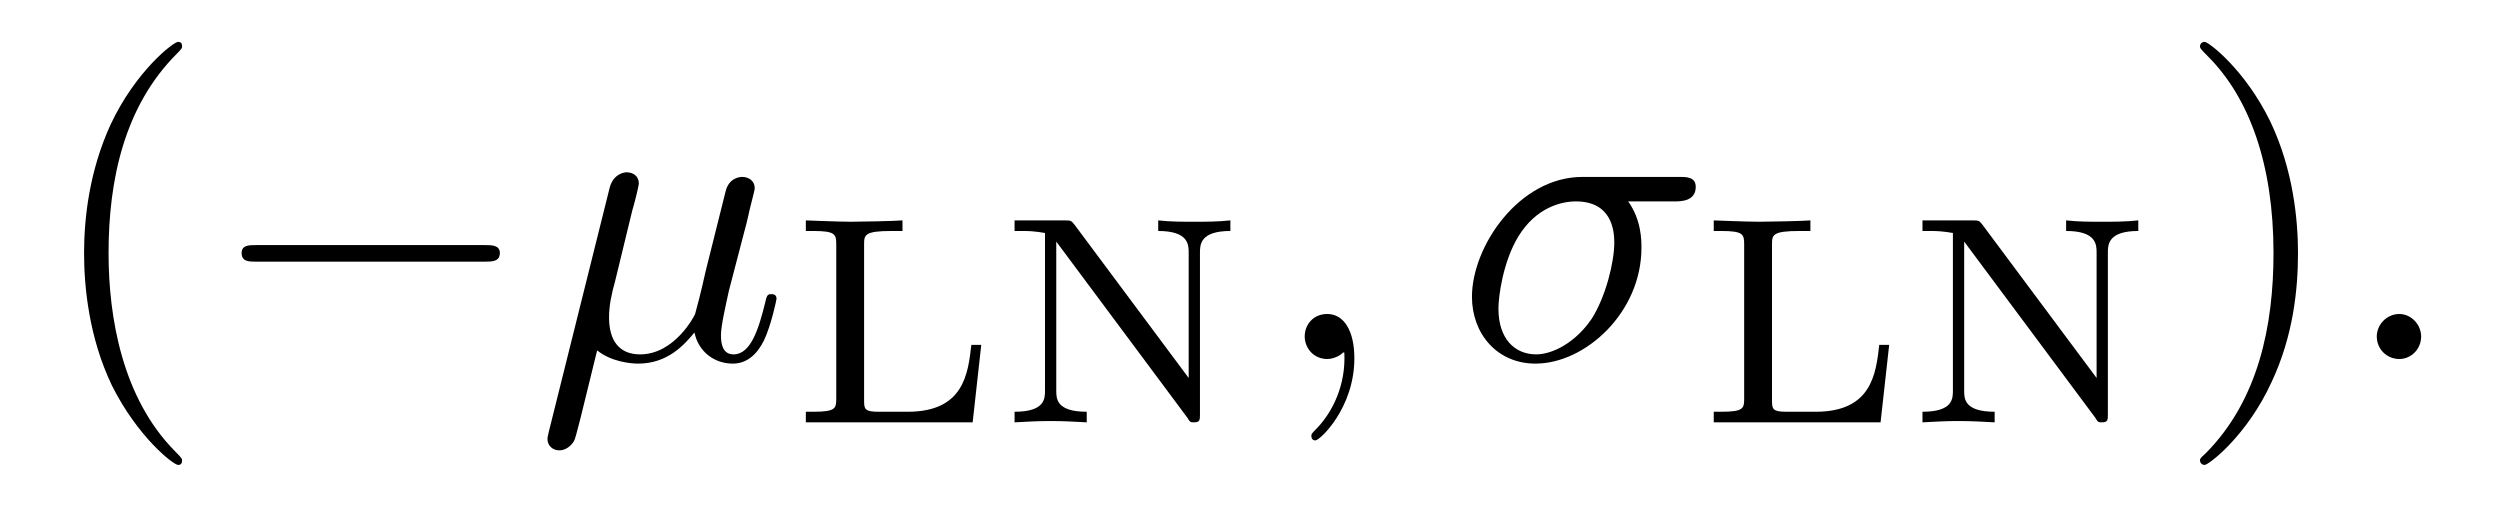
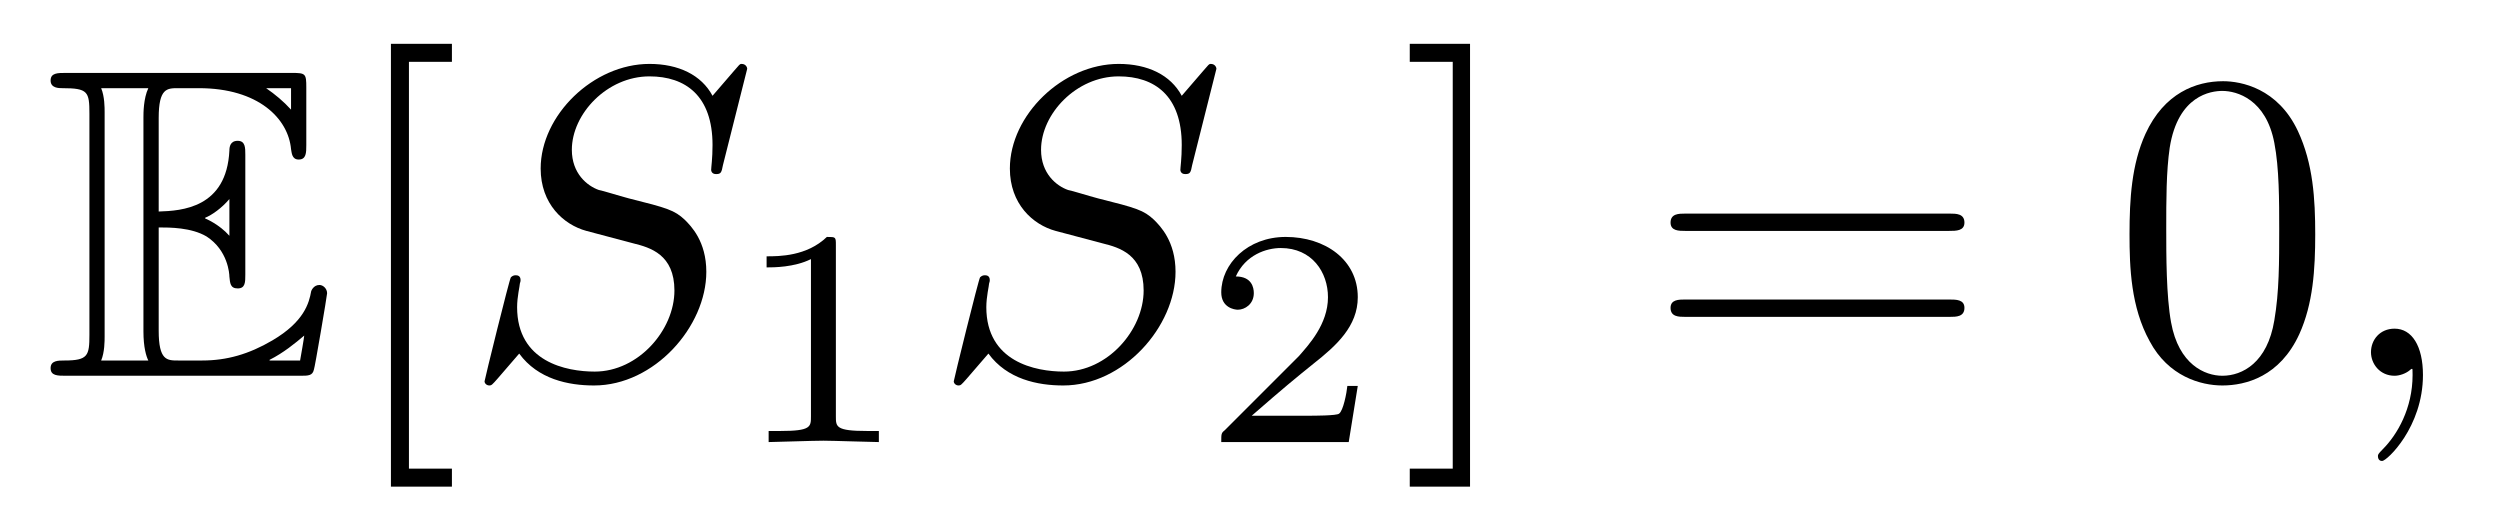
- <svg xmlns="http://www.w3.org/2000/svg" xmlns:xlink="http://www.w3.org/1999/xlink" viewBox="0 0 58.998 11.963" version="1.2">
+ <svg xmlns="http://www.w3.org/2000/svg" xmlns:xlink="http://www.w3.org/1999/xlink" viewBox="0 0 56.366 11.963" version="1.2">
  <defs>
    <g>
      <symbol overflow="visible" id="glyph0-0">
        <path style="stroke:none;" d="" />
      </symbol>
      <symbol overflow="visible" id="glyph0-1">
-         <path style="stroke:none;" d="M 3.297 2.391 C 3.297 2.359 3.297 2.344 3.125 2.172 C 1.891 0.922 1.562 -0.969 1.562 -2.5 C 1.562 -4.234 1.938 -5.969 3.172 -7.203 C 3.297 -7.328 3.297 -7.344 3.297 -7.375 C 3.297 -7.453 3.266 -7.484 3.203 -7.484 C 3.094 -7.484 2.203 -6.797 1.609 -5.531 C 1.109 -4.438 0.984 -3.328 0.984 -2.5 C 0.984 -1.719 1.094 -0.516 1.641 0.625 C 2.25 1.844 3.094 2.5 3.203 2.5 C 3.266 2.5 3.297 2.469 3.297 2.391 Z M 3.297 2.391 " />
-       </symbol>
-       <symbol overflow="visible" id="glyph0-2">
-         <path style="stroke:none;" d="M 2.875 -2.5 C 2.875 -3.266 2.766 -4.469 2.219 -5.609 C 1.625 -6.828 0.766 -7.484 0.672 -7.484 C 0.609 -7.484 0.562 -7.438 0.562 -7.375 C 0.562 -7.344 0.562 -7.328 0.75 -7.141 C 1.734 -6.156 2.297 -4.578 2.297 -2.5 C 2.297 -0.781 1.938 0.969 0.703 2.219 C 0.562 2.344 0.562 2.359 0.562 2.391 C 0.562 2.453 0.609 2.5 0.672 2.5 C 0.766 2.5 1.672 1.812 2.25 0.547 C 2.766 -0.547 2.875 -1.656 2.875 -2.5 Z M 2.875 -2.5 " />
+         <path style="stroke:none;" d="M 2.578 -3.344 C 2.828 -3.344 3.312 -3.344 3.656 -3.141 C 4.141 -2.828 4.172 -2.297 4.172 -2.234 C 4.188 -2.094 4.188 -1.969 4.359 -1.969 C 4.531 -1.969 4.531 -2.109 4.531 -2.281 L 4.531 -4.984 C 4.531 -5.141 4.531 -5.297 4.359 -5.297 C 4.188 -5.297 4.172 -5.156 4.172 -5.078 C 4.109 -3.781 3.094 -3.719 2.578 -3.703 L 2.578 -5.812 C 2.578 -6.484 2.766 -6.484 3.016 -6.484 L 3.484 -6.484 C 4.828 -6.484 5.5 -5.797 5.562 -5.109 C 5.578 -5.031 5.578 -4.875 5.734 -4.875 C 5.906 -4.875 5.906 -5.031 5.906 -5.203 L 5.906 -6.5 C 5.906 -6.812 5.891 -6.828 5.578 -6.828 L 0.484 -6.828 C 0.297 -6.828 0.141 -6.828 0.141 -6.656 C 0.141 -6.484 0.328 -6.484 0.406 -6.484 C 0.984 -6.484 1.016 -6.406 1.016 -5.906 L 1.016 -0.922 C 1.016 -0.453 0.984 -0.344 0.453 -0.344 C 0.312 -0.344 0.141 -0.344 0.141 -0.172 C 0.141 0 0.297 0 0.484 0 L 5.766 0 C 5.953 0 6.047 0 6.078 -0.141 C 6.094 -0.156 6.375 -1.812 6.375 -1.859 C 6.375 -1.969 6.281 -2.047 6.203 -2.047 C 6.062 -2.047 6.016 -1.906 6.016 -1.906 C 5.969 -1.641 5.859 -1.219 5.141 -0.797 C 4.609 -0.484 4.109 -0.344 3.562 -0.344 L 3.016 -0.344 C 2.766 -0.344 2.578 -0.344 2.578 -1.016 Z M 5.562 -6.484 L 5.562 -6 C 5.391 -6.188 5.203 -6.344 5 -6.484 Z M 3.625 -3.562 C 3.781 -3.625 4 -3.781 4.172 -3.984 L 4.172 -3.156 C 3.938 -3.422 3.625 -3.547 3.625 -3.547 Z M 1.359 -5.938 C 1.359 -6.047 1.359 -6.297 1.281 -6.484 L 2.344 -6.484 C 2.234 -6.25 2.234 -5.922 2.234 -5.828 L 2.234 -1 C 2.234 -0.641 2.297 -0.438 2.344 -0.344 L 1.281 -0.344 C 1.359 -0.531 1.359 -0.781 1.359 -0.891 Z M 5.078 -0.344 L 5.078 -0.359 C 5.391 -0.516 5.656 -0.734 5.859 -0.906 C 5.859 -0.875 5.781 -0.422 5.766 -0.344 Z M 5.078 -0.344 " />
      </symbol>
      <symbol overflow="visible" id="glyph1-0">
        <path style="stroke:none;" d="" />
      </symbol>
      <symbol overflow="visible" id="glyph1-1">
-         <path style="stroke:none;" d="M 6.562 -2.297 C 6.734 -2.297 6.922 -2.297 6.922 -2.5 C 6.922 -2.688 6.734 -2.688 6.562 -2.688 L 1.172 -2.688 C 1 -2.688 0.828 -2.688 0.828 -2.5 C 0.828 -2.297 1 -2.297 1.172 -2.297 Z M 6.562 -2.297 " />
+         <path style="stroke:none;" d="M 2.547 2.5 L 2.547 2.094 L 1.578 2.094 L 1.578 -7.078 L 2.547 -7.078 L 2.547 -7.484 L 1.172 -7.484 L 1.172 2.5 Z M 2.547 2.5 " />
+       </symbol>
+       <symbol overflow="visible" id="glyph1-2">
+         <path style="stroke:none;" d="M 1.578 -7.484 L 0.219 -7.484 L 0.219 -7.078 L 1.188 -7.078 L 1.188 2.094 L 0.219 2.094 L 0.219 2.5 L 1.578 2.5 Z M 1.578 -7.484 " />
+       </symbol>
+       <symbol overflow="visible" id="glyph1-3">
+         <path style="stroke:none;" d="M 6.844 -3.266 C 7 -3.266 7.188 -3.266 7.188 -3.453 C 7.188 -3.656 7 -3.656 6.859 -3.656 L 0.891 -3.656 C 0.75 -3.656 0.562 -3.656 0.562 -3.453 C 0.562 -3.266 0.75 -3.266 0.891 -3.266 Z M 6.859 -1.328 C 7 -1.328 7.188 -1.328 7.188 -1.531 C 7.188 -1.719 7 -1.719 6.844 -1.719 L 0.891 -1.719 C 0.75 -1.719 0.562 -1.719 0.562 -1.531 C 0.562 -1.328 0.75 -1.328 0.891 -1.328 Z M 6.859 -1.328 " />
+       </symbol>
+       <symbol overflow="visible" id="glyph1-4">
+         <path style="stroke:none;" d="M 4.578 -3.188 C 4.578 -3.984 4.531 -4.781 4.188 -5.516 C 3.734 -6.484 2.906 -6.641 2.5 -6.641 C 1.891 -6.641 1.172 -6.375 0.75 -5.453 C 0.438 -4.766 0.391 -3.984 0.391 -3.188 C 0.391 -2.438 0.422 -1.547 0.844 -0.781 C 1.266 0.016 2 0.219 2.484 0.219 C 3.016 0.219 3.781 0.016 4.219 -0.938 C 4.531 -1.625 4.578 -2.406 4.578 -3.188 Z M 2.484 0 C 2.094 0 1.5 -0.25 1.328 -1.203 C 1.219 -1.797 1.219 -2.719 1.219 -3.312 C 1.219 -3.953 1.219 -4.609 1.297 -5.141 C 1.484 -6.328 2.234 -6.422 2.484 -6.422 C 2.812 -6.422 3.469 -6.234 3.656 -5.25 C 3.766 -4.688 3.766 -3.938 3.766 -3.312 C 3.766 -2.562 3.766 -1.891 3.656 -1.25 C 3.5 -0.297 2.938 0 2.484 0 Z M 2.484 0 " />
      </symbol>
      <symbol overflow="visible" id="glyph2-0">
        <path style="stroke:none;" d="" />
      </symbol>
      <symbol overflow="visible" id="glyph2-1">
-         <path style="stroke:none;" d="M 2.297 -3.5 C 2.359 -3.703 2.453 -4.094 2.453 -4.141 C 2.453 -4.312 2.328 -4.406 2.156 -4.406 C 2.141 -4.406 1.859 -4.391 1.766 -4.047 L 0.328 1.719 C 0.297 1.844 0.297 1.859 0.297 1.891 C 0.297 2.031 0.406 2.156 0.578 2.156 C 0.781 2.156 0.906 1.969 0.922 1.938 C 0.969 1.859 1.094 1.328 1.469 -0.203 C 1.797 0.062 2.25 0.109 2.438 0.109 C 3.141 0.109 3.531 -0.344 3.766 -0.625 C 3.859 -0.172 4.234 0.109 4.672 0.109 C 5.016 0.109 5.25 -0.125 5.406 -0.438 C 5.578 -0.797 5.703 -1.406 5.703 -1.422 C 5.703 -1.531 5.609 -1.531 5.578 -1.531 C 5.484 -1.531 5.469 -1.484 5.438 -1.344 C 5.281 -0.703 5.094 -0.109 4.688 -0.109 C 4.422 -0.109 4.391 -0.375 4.391 -0.562 C 4.391 -0.781 4.5 -1.25 4.578 -1.609 L 4.859 -2.688 C 4.891 -2.828 5 -3.203 5.031 -3.359 C 5.078 -3.594 5.188 -3.969 5.188 -4.031 C 5.188 -4.203 5.047 -4.297 4.891 -4.297 C 4.844 -4.297 4.578 -4.281 4.5 -3.953 L 4.031 -2.078 C 3.922 -1.578 3.812 -1.172 3.781 -1.062 C 3.766 -1.016 3.297 -0.109 2.484 -0.109 C 1.984 -0.109 1.75 -0.438 1.75 -0.984 C 1.75 -1.266 1.812 -1.547 1.891 -1.828 Z M 2.297 -3.5 " />
+         <path style="stroke:none;" d="M 6.438 -6.922 C 6.438 -6.953 6.406 -7.031 6.312 -7.031 C 6.266 -7.031 6.266 -7.016 6.141 -6.875 L 5.656 -6.312 C 5.406 -6.781 4.891 -7.031 4.234 -7.031 C 2.969 -7.031 1.781 -5.875 1.781 -4.672 C 1.781 -3.875 2.297 -3.406 2.812 -3.266 L 3.875 -2.984 C 4.25 -2.891 4.797 -2.734 4.797 -1.922 C 4.797 -1.031 3.984 -0.094 3 -0.094 C 2.359 -0.094 1.25 -0.312 1.25 -1.547 C 1.25 -1.781 1.312 -2.031 1.312 -2.078 C 1.328 -2.125 1.328 -2.141 1.328 -2.156 C 1.328 -2.25 1.266 -2.266 1.219 -2.266 C 1.172 -2.266 1.141 -2.25 1.109 -2.219 C 1.078 -2.188 0.516 0.094 0.516 0.125 C 0.516 0.172 0.562 0.219 0.625 0.219 C 0.672 0.219 0.688 0.203 0.812 0.062 L 1.297 -0.5 C 1.719 0.078 2.406 0.219 2.984 0.219 C 4.344 0.219 5.516 -1.109 5.516 -2.344 C 5.516 -3.031 5.172 -3.375 5.031 -3.516 C 4.797 -3.734 4.641 -3.781 3.766 -4 C 3.531 -4.062 3.188 -4.172 3.094 -4.188 C 2.828 -4.281 2.484 -4.562 2.484 -5.094 C 2.484 -5.906 3.281 -6.75 4.234 -6.75 C 5.047 -6.75 5.656 -6.312 5.656 -5.203 C 5.656 -4.891 5.625 -4.703 5.625 -4.641 C 5.625 -4.641 5.625 -4.547 5.734 -4.547 C 5.844 -4.547 5.859 -4.578 5.891 -4.75 Z M 6.438 -6.922 " />
      </symbol>
      <symbol overflow="visible" id="glyph2-2">
        <path style="stroke:none;" d="M 2.031 -0.016 C 2.031 -0.672 1.781 -1.062 1.391 -1.062 C 1.062 -1.062 0.859 -0.812 0.859 -0.531 C 0.859 -0.266 1.062 0 1.391 0 C 1.5 0 1.641 -0.047 1.734 -0.125 C 1.766 -0.156 1.781 -0.156 1.781 -0.156 C 1.797 -0.156 1.797 -0.156 1.797 -0.016 C 1.797 0.734 1.453 1.328 1.125 1.656 C 1.016 1.766 1.016 1.781 1.016 1.812 C 1.016 1.891 1.062 1.922 1.109 1.922 C 1.219 1.922 2.031 1.156 2.031 -0.016 Z M 2.031 -0.016 " />
-       </symbol>
-       <symbol overflow="visible" id="glyph2-3">
-         <path style="stroke:none;" d="M 5.156 -3.719 C 5.297 -3.719 5.656 -3.719 5.656 -4.062 C 5.656 -4.297 5.438 -4.297 5.266 -4.297 L 2.984 -4.297 C 1.484 -4.297 0.375 -2.656 0.375 -1.469 C 0.375 -0.594 0.969 0.109 1.875 0.109 C 3.047 0.109 4.375 -1.094 4.375 -2.625 C 4.375 -2.797 4.375 -3.281 4.062 -3.719 Z M 1.891 -0.109 C 1.391 -0.109 1 -0.469 1 -1.188 C 1 -1.484 1.109 -2.297 1.469 -2.891 C 1.891 -3.578 2.484 -3.719 2.828 -3.719 C 3.656 -3.719 3.734 -3.062 3.734 -2.75 C 3.734 -2.281 3.531 -1.469 3.203 -0.953 C 2.812 -0.375 2.266 -0.109 1.891 -0.109 Z M 1.891 -0.109 " />
-       </symbol>
-       <symbol overflow="visible" id="glyph2-4">
-         <path style="stroke:none;" d="M 1.906 -0.531 C 1.906 -0.812 1.672 -1.062 1.391 -1.062 C 1.094 -1.062 0.859 -0.812 0.859 -0.531 C 0.859 -0.234 1.094 0 1.391 0 C 1.672 0 1.906 -0.234 1.906 -0.531 Z M 1.906 -0.531 " />
      </symbol>
      <symbol overflow="visible" id="glyph3-0">
        <path style="stroke:none;" d="" />
      </symbol>
      <symbol overflow="visible" id="glyph3-1">
-         <path style="stroke:none;" d="M 4.531 -1.828 L 4.297 -1.828 C 4.219 -1.156 4.125 -0.25 2.797 -0.25 L 2.109 -0.25 C 1.781 -0.25 1.766 -0.312 1.766 -0.516 L 1.766 -4.188 C 1.766 -4.422 1.766 -4.516 2.422 -4.516 L 2.672 -4.516 L 2.672 -4.766 C 2.516 -4.75 1.625 -4.734 1.453 -4.734 C 1.188 -4.734 0.391 -4.766 0.391 -4.766 L 0.391 -4.516 L 0.562 -4.516 C 1.094 -4.516 1.109 -4.438 1.109 -4.188 L 1.109 -0.562 C 1.109 -0.328 1.094 -0.25 0.562 -0.25 L 0.391 -0.25 L 0.391 0 L 4.328 0 Z M 4.531 -1.828 " />
+         <path style="stroke:none;" d="M 2.328 -4.438 C 2.328 -4.625 2.328 -4.625 2.125 -4.625 C 1.672 -4.188 1.047 -4.188 0.766 -4.188 L 0.766 -3.938 C 0.922 -3.938 1.391 -3.938 1.766 -4.125 L 1.766 -0.578 C 1.766 -0.344 1.766 -0.25 1.078 -0.25 L 0.812 -0.25 L 0.812 0 C 0.938 0 1.797 -0.031 2.047 -0.031 C 2.266 -0.031 3.141 0 3.297 0 L 3.297 -0.25 L 3.031 -0.25 C 2.328 -0.25 2.328 -0.344 2.328 -0.578 Z M 2.328 -4.438 " />
      </symbol>
      <symbol overflow="visible" id="glyph3-2">
-         <path style="stroke:none;" d="M 1.812 -4.656 C 1.734 -4.75 1.734 -4.766 1.594 -4.766 L 0.391 -4.766 L 0.391 -4.516 L 0.594 -4.516 C 0.906 -4.516 1.078 -4.469 1.109 -4.469 L 1.109 -0.75 C 1.109 -0.562 1.109 -0.25 0.391 -0.25 L 0.391 0 C 0.672 -0.016 0.953 -0.031 1.234 -0.031 C 1.531 -0.031 1.812 -0.016 2.094 0 L 2.094 -0.25 C 1.375 -0.25 1.375 -0.562 1.375 -0.75 L 1.375 -4.266 L 4.469 -0.109 C 4.531 0 4.547 0 4.625 0 C 4.766 0 4.766 -0.062 4.766 -0.188 L 4.766 -4 C 4.766 -4.188 4.766 -4.516 5.484 -4.516 L 5.484 -4.766 C 5.188 -4.734 4.906 -4.734 4.625 -4.734 C 4.344 -4.734 4.062 -4.734 3.781 -4.766 L 3.781 -4.516 C 4.5 -4.516 4.5 -4.188 4.5 -4 L 4.5 -1.047 Z M 1.812 -4.656 " />
+         <path style="stroke:none;" d="M 3.516 -1.266 L 3.281 -1.266 C 3.266 -1.109 3.188 -0.703 3.094 -0.641 C 3.047 -0.594 2.516 -0.594 2.406 -0.594 L 1.125 -0.594 C 1.859 -1.234 2.109 -1.438 2.516 -1.766 C 3.031 -2.172 3.516 -2.609 3.516 -3.266 C 3.516 -4.109 2.781 -4.625 1.891 -4.625 C 1.031 -4.625 0.438 -4.016 0.438 -3.375 C 0.438 -3.031 0.734 -2.984 0.812 -2.984 C 0.969 -2.984 1.172 -3.109 1.172 -3.359 C 1.172 -3.484 1.125 -3.734 0.766 -3.734 C 0.984 -4.219 1.453 -4.375 1.781 -4.375 C 2.484 -4.375 2.844 -3.828 2.844 -3.266 C 2.844 -2.656 2.406 -2.188 2.188 -1.938 L 0.516 -0.266 C 0.438 -0.203 0.438 -0.188 0.438 0 L 3.312 0 Z M 3.516 -1.266 " />
      </symbol>
    </g>
  </defs>
  <g id="surface1">
    <g style="fill:rgb(0%,0%,0%);fill-opacity:1;">
      <use xlink:href="#glyph0-1" x="1" y="8.472" />
    </g>
    <g style="fill:rgb(0%,0%,0%);fill-opacity:1;">
-       <use xlink:href="#glyph1-1" x="4.874" y="8.472" />
+       <use xlink:href="#glyph1-1" x="7.642" y="8.472" />
    </g>
    <g style="fill:rgb(0%,0%,0%);fill-opacity:1;">
-       <use xlink:href="#glyph2-1" x="12.623" y="8.472" />
+       <use xlink:href="#glyph2-1" x="10.409" y="8.472" />
    </g>
    <g style="fill:rgb(0%,0%,0%);fill-opacity:1;">
-       <use xlink:href="#glyph3-1" x="18.626" y="9.967" />
-       <use xlink:href="#glyph3-2" x="23.552" y="9.967" />
+       <use xlink:href="#glyph3-1" x="16.518" y="9.967" />
    </g>
    <g style="fill:rgb(0%,0%,0%);fill-opacity:1;">
-       <use xlink:href="#glyph2-2" x="29.931" y="8.472" />
+       <use xlink:href="#glyph2-1" x="20.988" y="8.472" />
    </g>
    <g style="fill:rgb(0%,0%,0%);fill-opacity:1;">
-       <use xlink:href="#glyph2-3" x="34.362" y="8.472" />
+       <use xlink:href="#glyph3-2" x="27.097" y="9.967" />
    </g>
    <g style="fill:rgb(0%,0%,0%);fill-opacity:1;">
-       <use xlink:href="#glyph3-1" x="40.052" y="9.967" />
-       <use xlink:href="#glyph3-2" x="44.978" y="9.967" />
+       <use xlink:href="#glyph1-2" x="31.566" y="8.472" />
    </g>
    <g style="fill:rgb(0%,0%,0%);fill-opacity:1;">
-       <use xlink:href="#glyph0-2" x="51.356" y="8.472" />
+       <use xlink:href="#glyph1-3" x="37.103" y="8.472" />
    </g>
    <g style="fill:rgb(0%,0%,0%);fill-opacity:1;">
-       <use xlink:href="#glyph2-4" x="55.231" y="8.472" />
+       <use xlink:href="#glyph1-4" x="47.622" y="8.472" />
+     </g>
+     <g style="fill:rgb(0%,0%,0%);fill-opacity:1;">
+       <use xlink:href="#glyph2-2" x="52.598" y="8.472" />
    </g>
  </g>
</svg>
